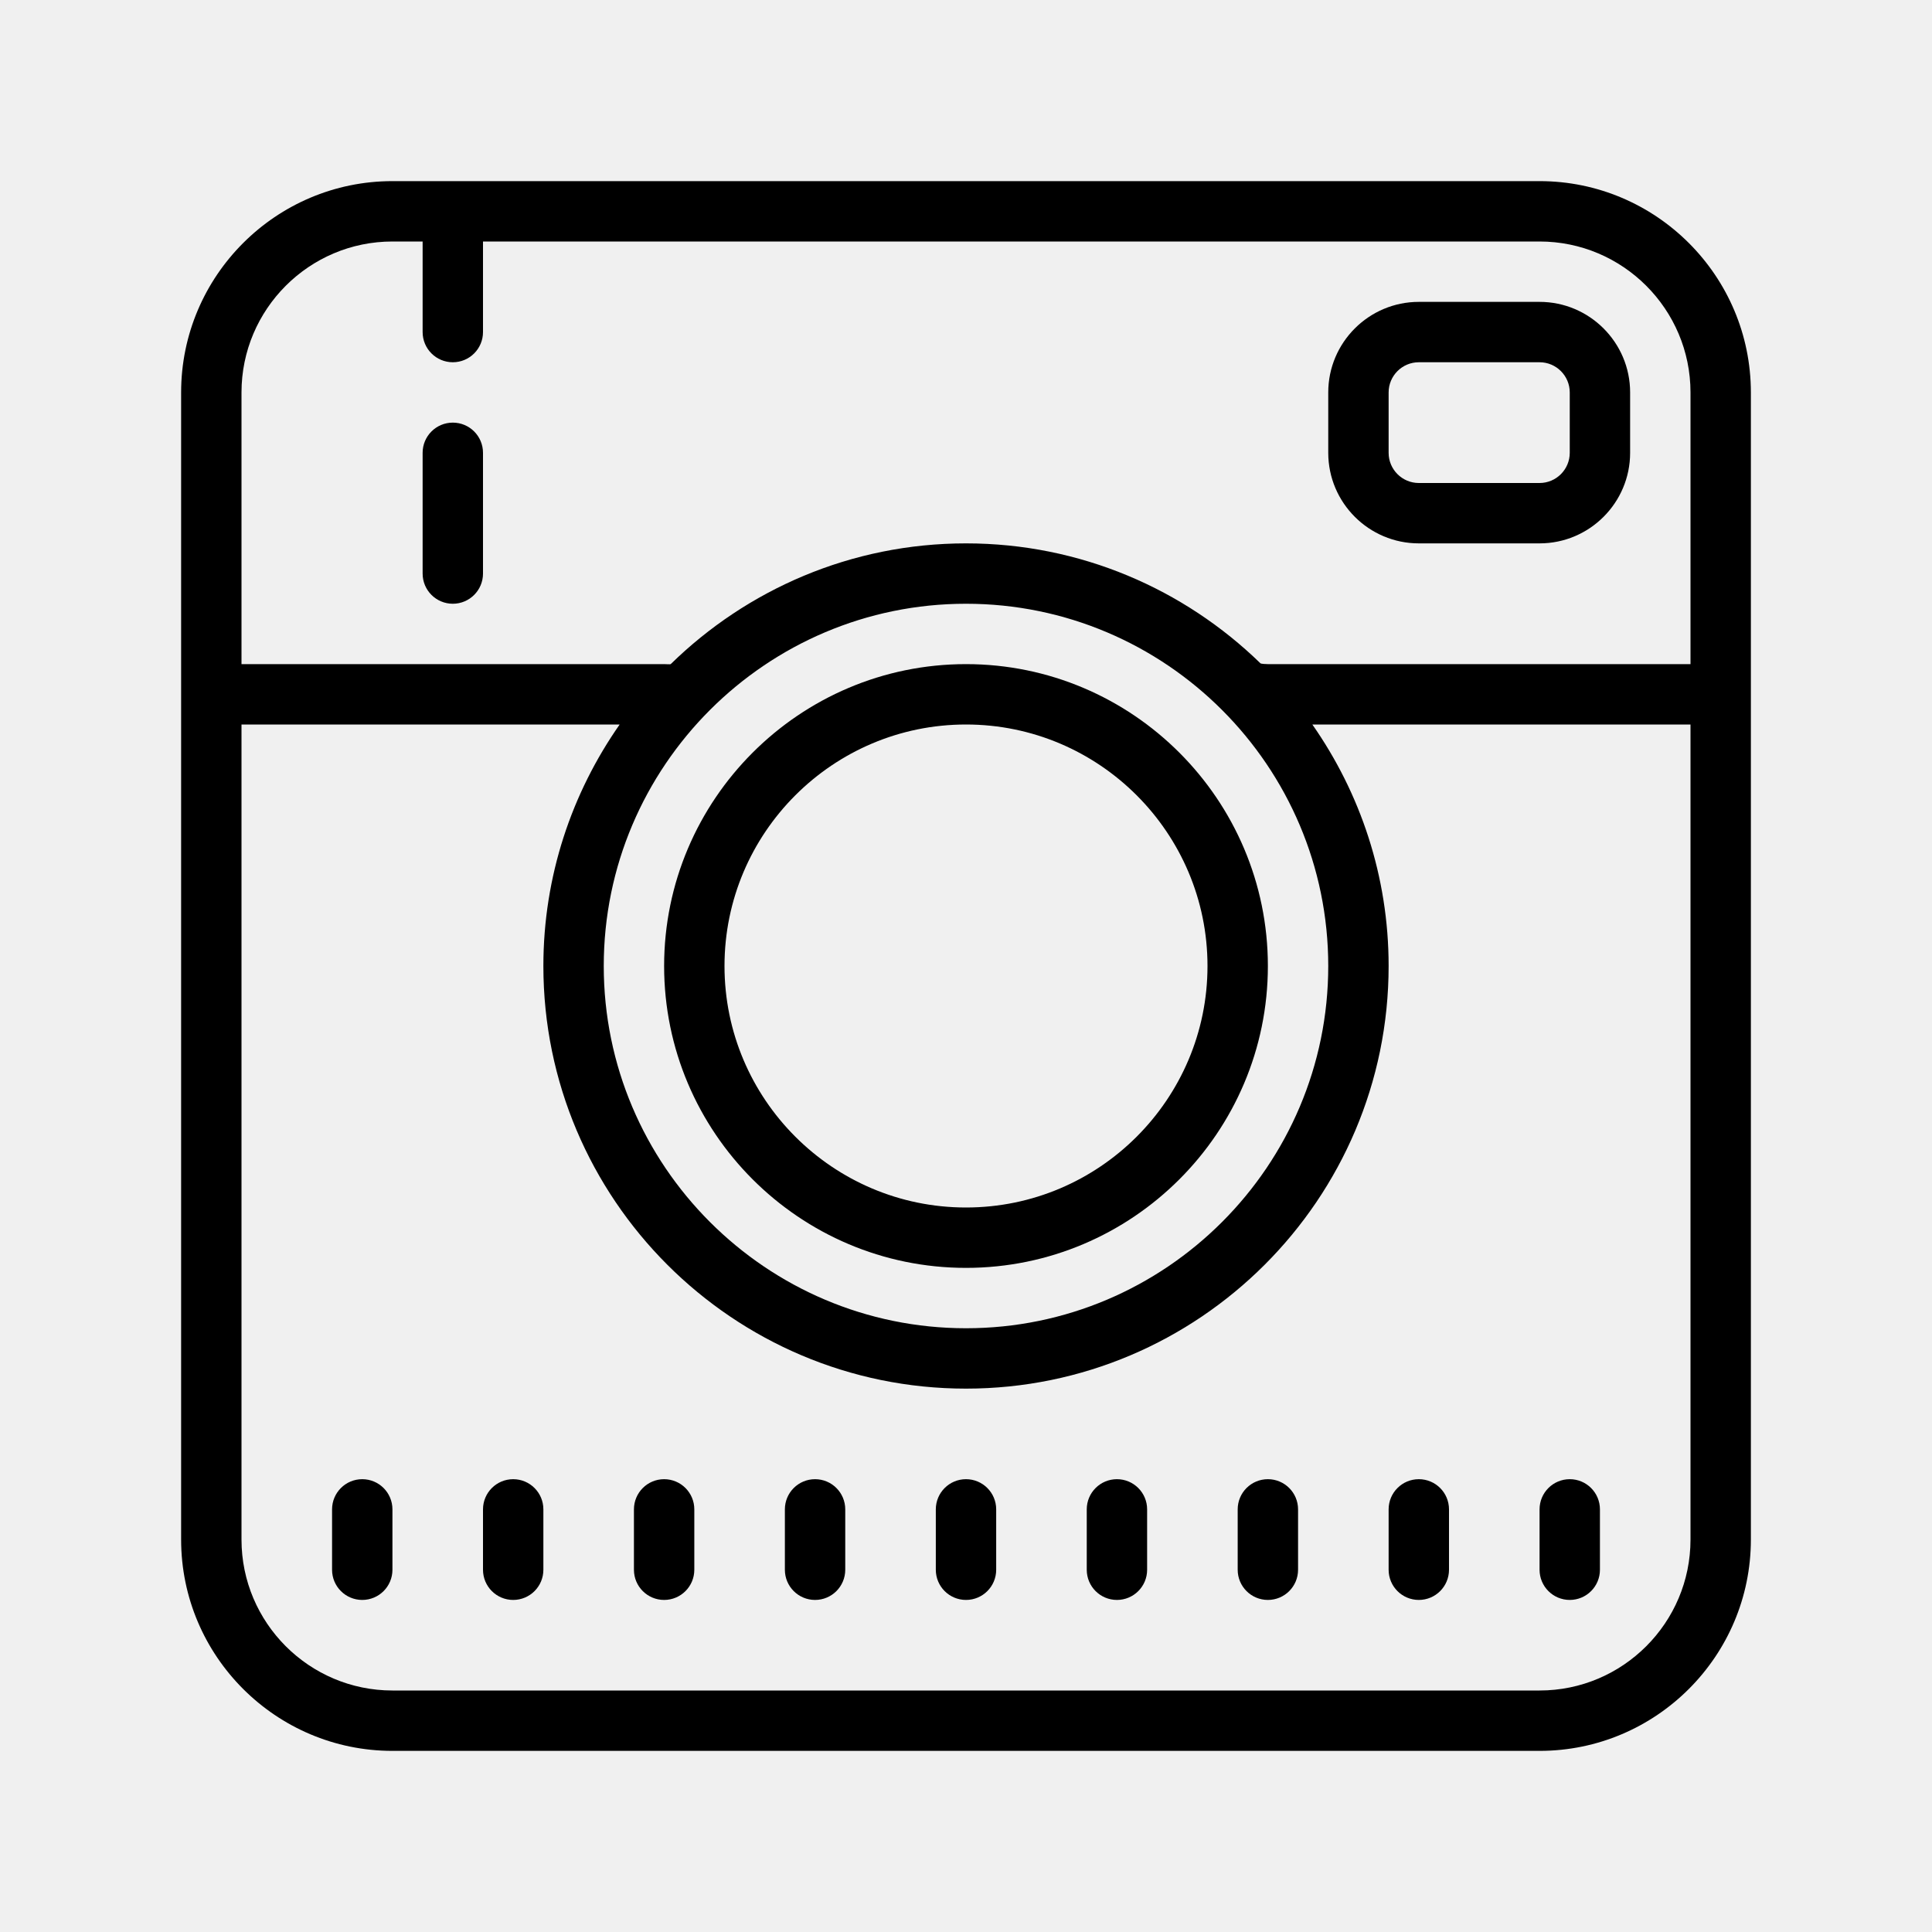
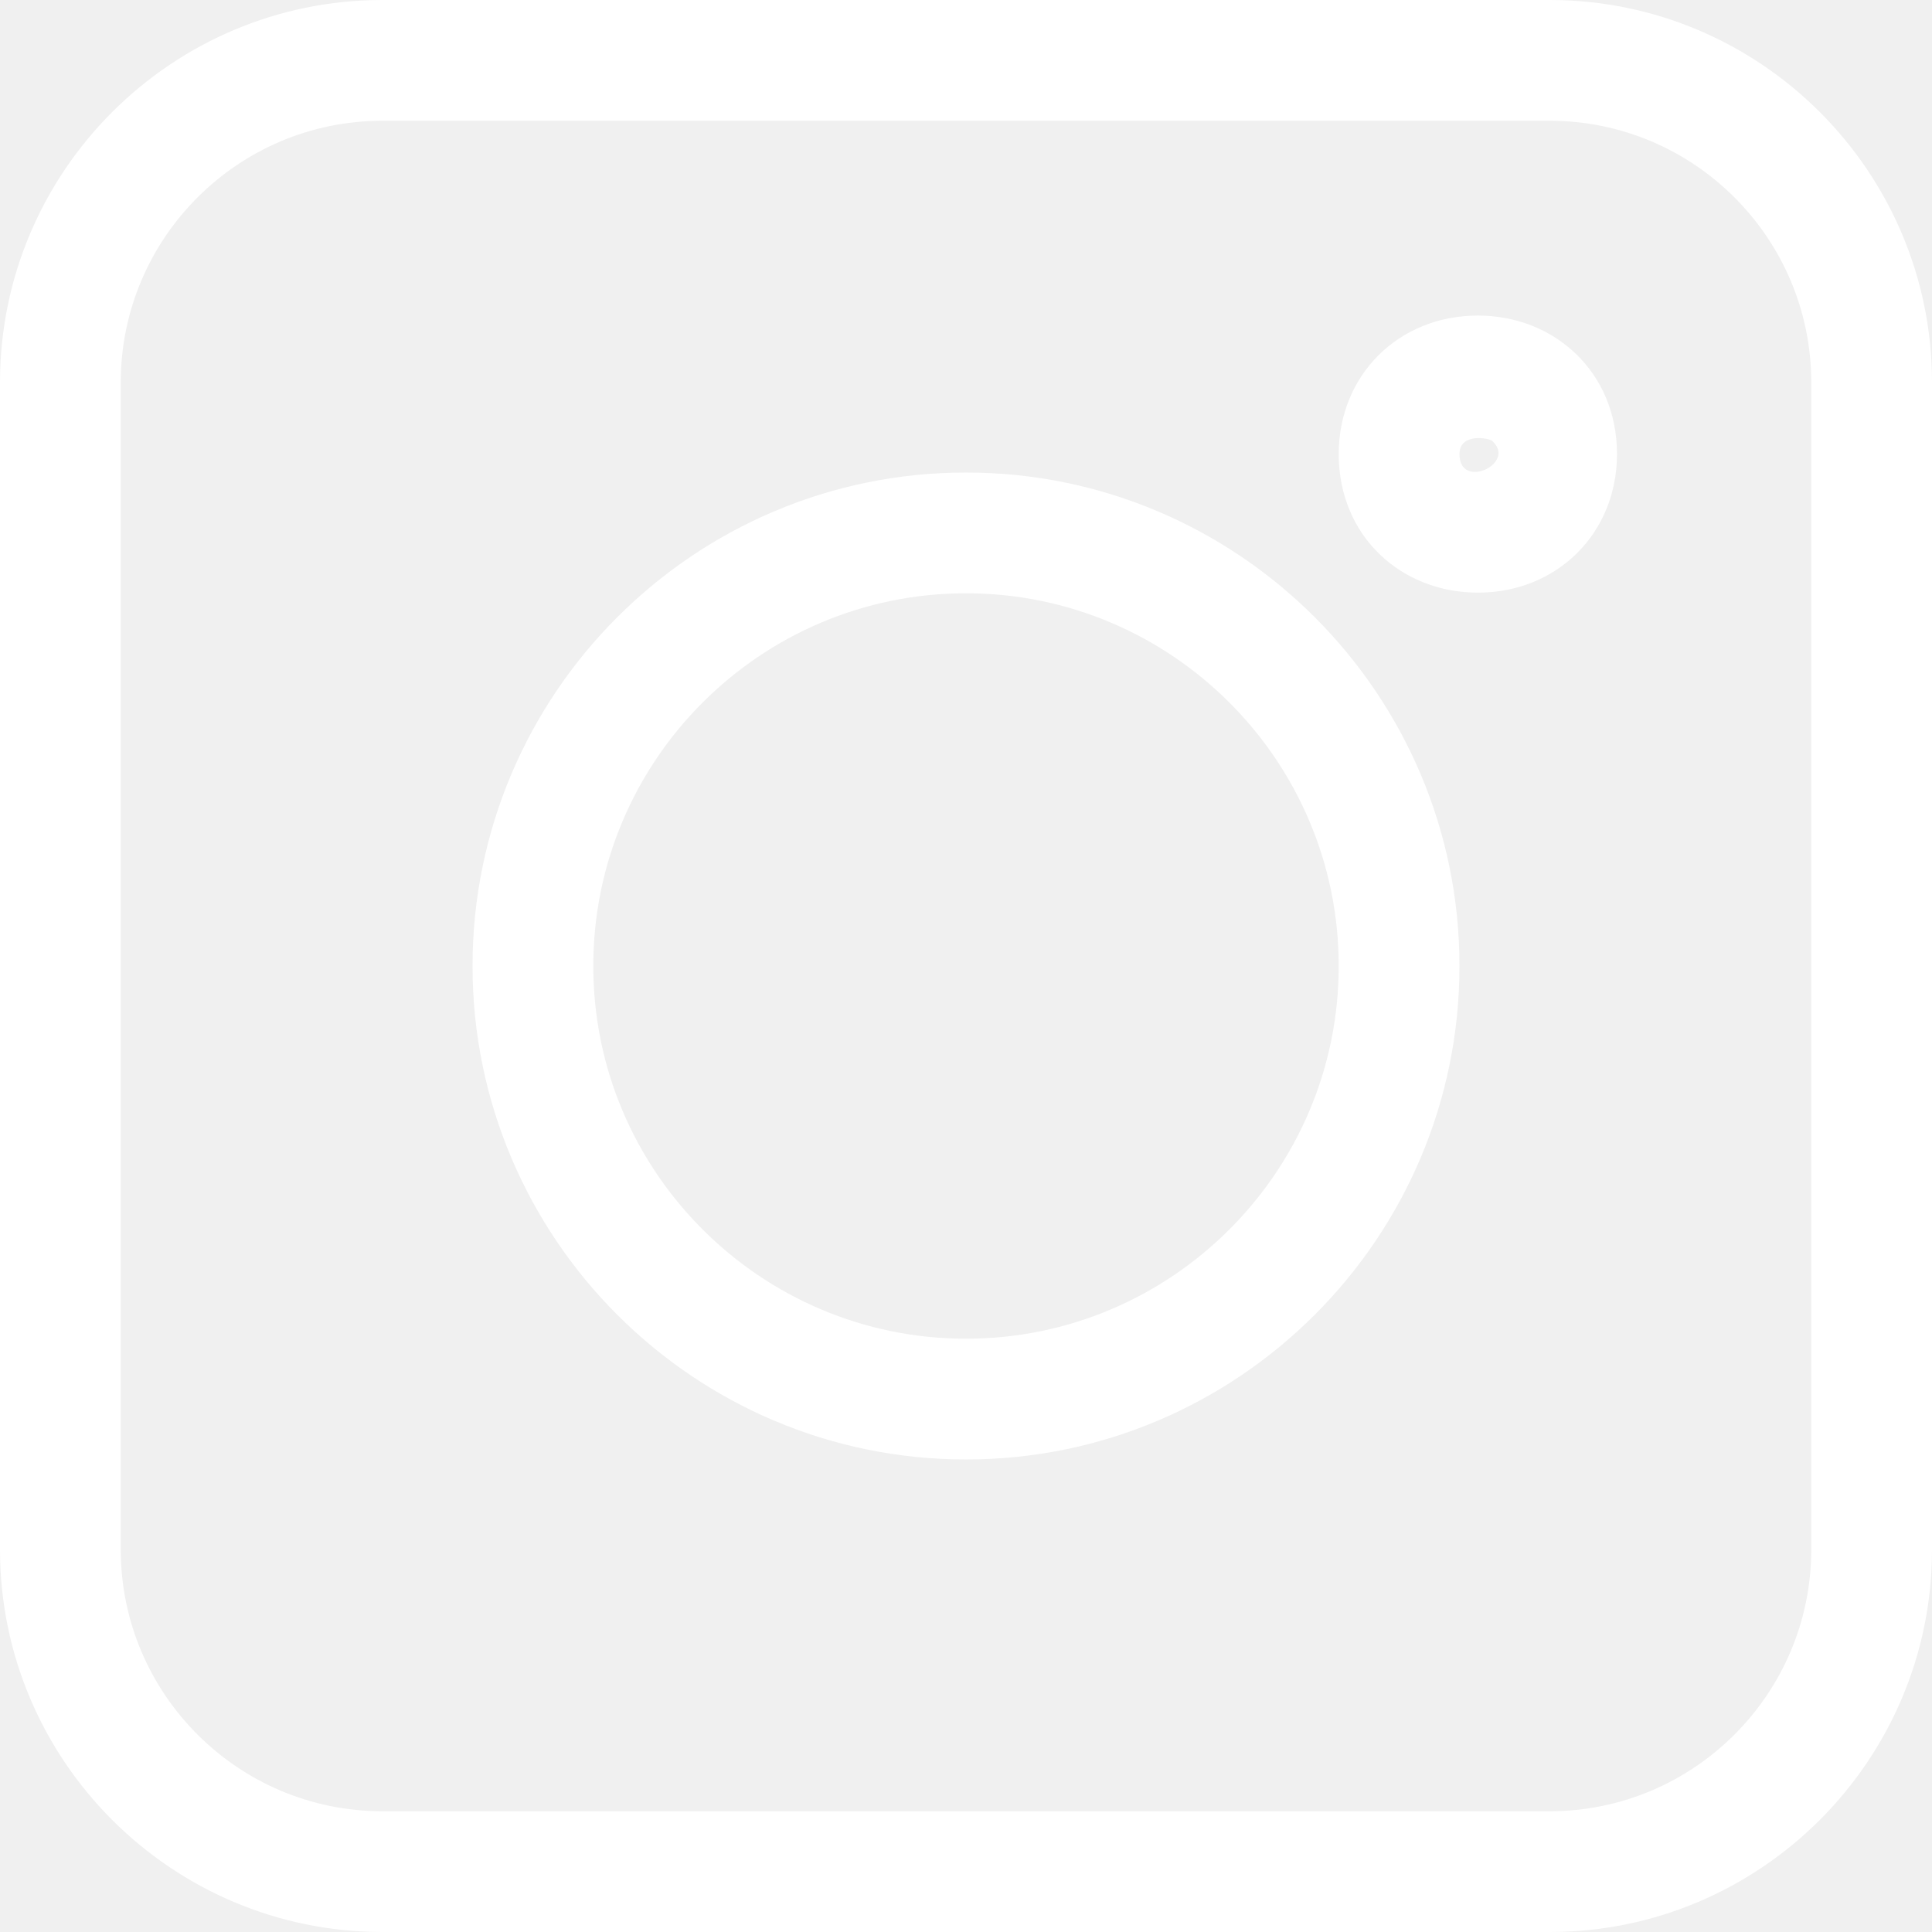
- <svg xmlns="http://www.w3.org/2000/svg" fill="#000000" viewBox="0 0 64 64" width="64px" height="64px">
-   <path d="M51,6H13c-3.86,0-7,3.141-7,7v38c0,3.859,3.14,7,7,7h38c3.86,0,7-3.141,7-7V13C58,9.141,54.86,6,51,6z M56,51c0,2.757-2.243,5-5,5H13c-2.757,0-5-2.243-5-5V24h12.527C18.939,26.27,18,29.026,18,32c0,7.72,6.28,14,14,14s14-6.28,14-14c0-2.974-0.939-5.73-2.527-8H56V51z M32,20c6.617,0,12,5.383,12,12s-5.383,12-12,12s-12-5.383-12-12S25.383,20,32,20z M56,22H42c-0.064,0-0.225-0.007-0.248-0.029C39.229,19.517,35.79,18,32,18c-3.805,0-7.256,1.529-9.782,4c-0.012,0.012-0.154,0-0.218,0H8v-9c0-2.757,2.243-5,5-5h1v3c0,0.553,0.448,1,1,1s1-0.447,1-1V8h35c2.757,0,5,2.243,5,5V22z" />
-   <path d="M32 42c5.514 0 10-4.486 10-10s-4.486-10-10-10-10 4.486-10 10S26.486 42 32 42zM32 24c4.411 0 8 3.589 8 8s-3.589 8-8 8-8-3.589-8-8S27.589 24 32 24zM51 10h-4c-1.654 0-3 1.346-3 3v2c0 1.654 1.346 3 3 3h4c1.654 0 3-1.346 3-3v-2C54 11.346 52.654 10 51 10zM52 15c0 .552-.449 1-1 1h-4c-.551 0-1-.448-1-1v-2c0-.552.449-1 1-1h4c.551 0 1 .448 1 1V15zM12 49c-.552 0-1 .447-1 1v2c0 .553.448 1 1 1s1-.447 1-1v-2C13 49.447 12.552 49 12 49zM17 49c-.552 0-1 .447-1 1v2c0 .553.448 1 1 1s1-.447 1-1v-2C18 49.447 17.552 49 17 49zM22 49c-.552 0-1 .447-1 1v2c0 .553.448 1 1 1s1-.447 1-1v-2C23 49.447 22.552 49 22 49zM27 49c-.552 0-1 .447-1 1v2c0 .553.448 1 1 1s1-.447 1-1v-2C28 49.447 27.552 49 27 49zM37 49c-.552 0-1 .447-1 1v2c0 .553.448 1 1 1s1-.447 1-1v-2C38 49.447 37.552 49 37 49zM32 49c-.552 0-1 .447-1 1v2c0 .553.448 1 1 1s1-.447 1-1v-2C33 49.447 32.552 49 32 49zM42 49c-.552 0-1 .447-1 1v2c0 .553.448 1 1 1s1-.447 1-1v-2C43 49.447 42.552 49 42 49zM46 52c0 .553.448 1 1 1s1-.447 1-1v-2c0-.553-.448-1-1-1s-1 .447-1 1V52zM52 53c.552 0 1-.447 1-1v-2c0-.553-.448-1-1-1s-1 .447-1 1v2C51 52.553 51.448 53 52 53zM15 14c-.552 0-1 .447-1 1v4c0 .553.448 1 1 1s1-.447 1-1v-4C16 14.447 15.552 14 15 14z" />
+ <svg xmlns="http://www.w3.org/2000/svg" id="regular" enable-background="new 0 0 24 24" height="512px" viewBox="0 0 24 24" width="512px" class="">
+   <g>
+     <path d="m4.75 24h14.5c2.619 0 4.75-2.131 4.75-4.75v-14.5c0-2.619-2.131-4.75-4.75-4.75h-14.5c-2.619 0-4.75 2.131-4.75 4.75v14.5c0 2.619 2.131 4.75 4.75 4.75zm-3.25-19.25c0-1.792 1.458-3.25 3.25-3.25h14.5c1.792 0 3.25 1.458 3.25 3.25v14.5c0 1.792-1.458 3.25-3.25 3.25h-14.5c-1.792 0-3.25-1.458-3.25-3.25z" data-original="#000000" class="active-path" data-old_color="#000000" fill="#FFFFFF" />
+     <path d="m12 18.13c3.38 0 6.13-2.75 6.13-6.13s-2.75-6.13-6.13-6.13-6.13 2.75-6.13 6.13 2.75 6.13 6.13 6.13zm0-10.76c2.553 0 4.63 2.077 4.63 4.63s-2.077 4.63-4.63 4.63-4.63-2.077-4.63-4.63 2.077-4.63 4.63-4.63z" data-original="#000000" class="active-path" data-old_color="#000000" fill="#FFFFFF" />
+     <path d="m18.358 7.362c.986 0 1.729-.74 1.729-1.721 0-1.023-.782-1.721-1.728-1.721-.986 0-1.729.74-1.729 1.721 0 1.021.778 1.721 1.728 1.721zm.177-1.886c.316.279-.405.618-.405.166 0-.27.367-.2.405-.166z" data-original="#000000" class="active-path" data-old_color="#000000" fill="#FFFFFF" />
+   </g>
</svg>
